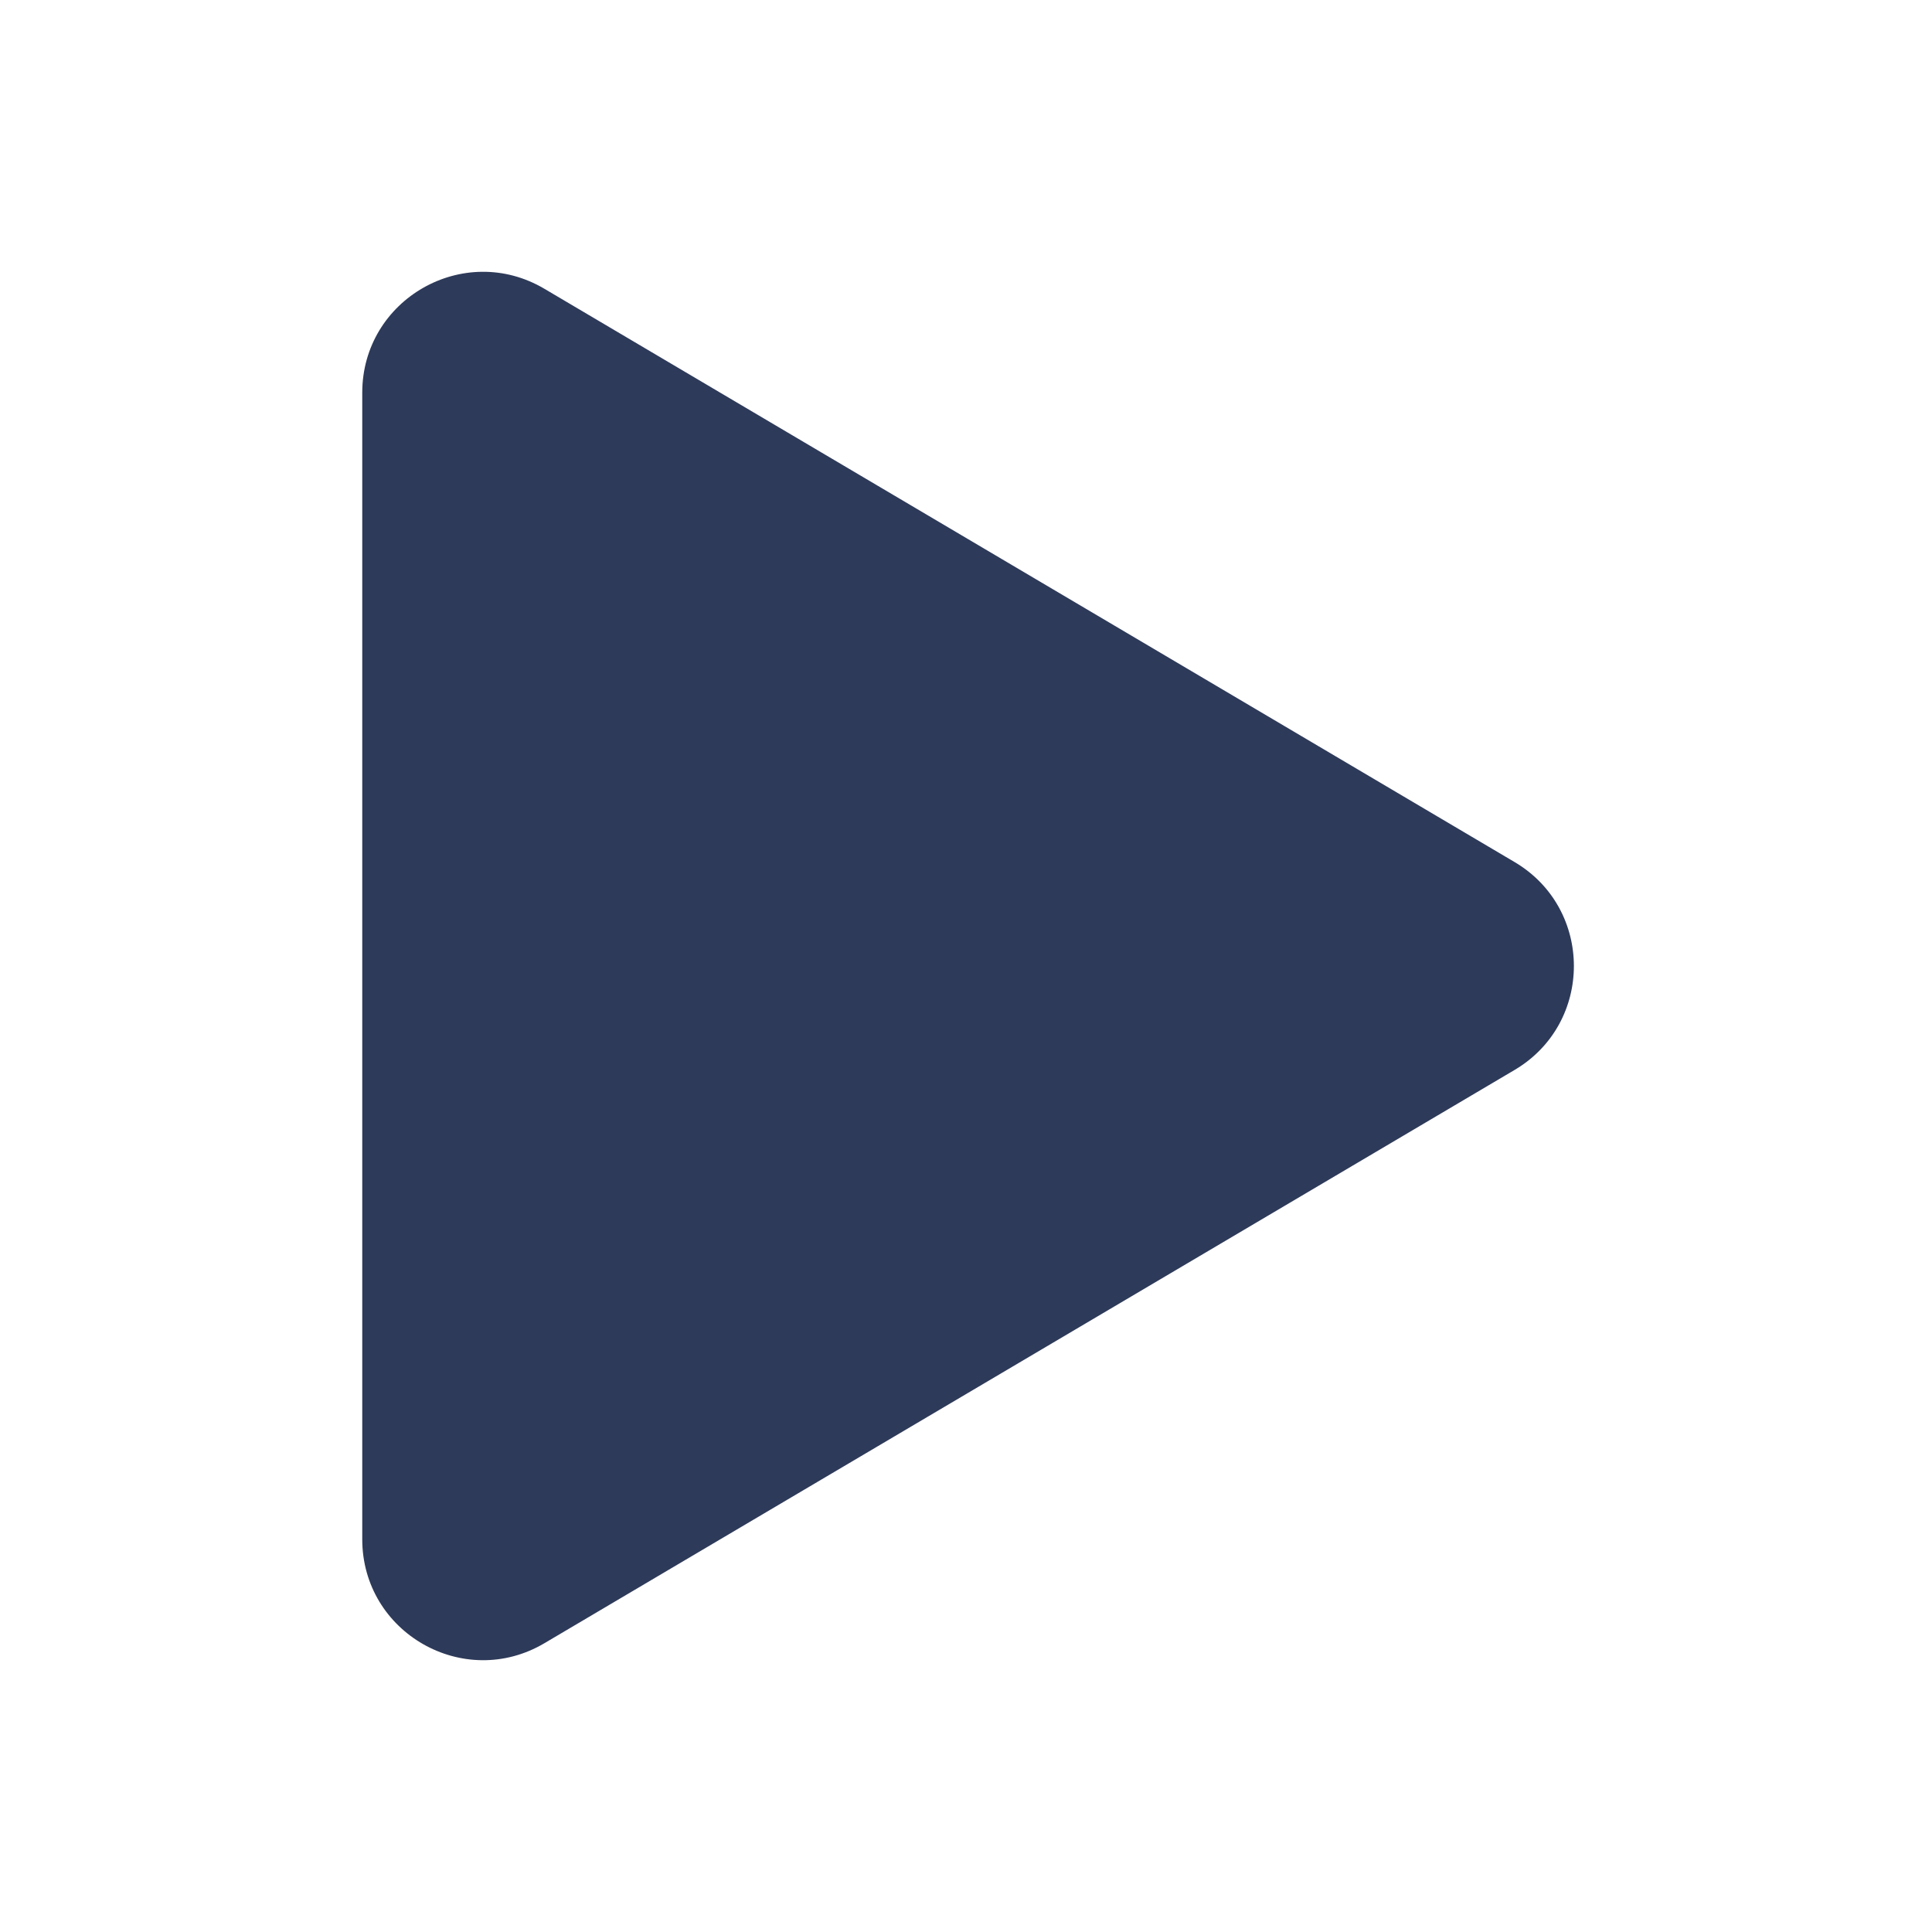
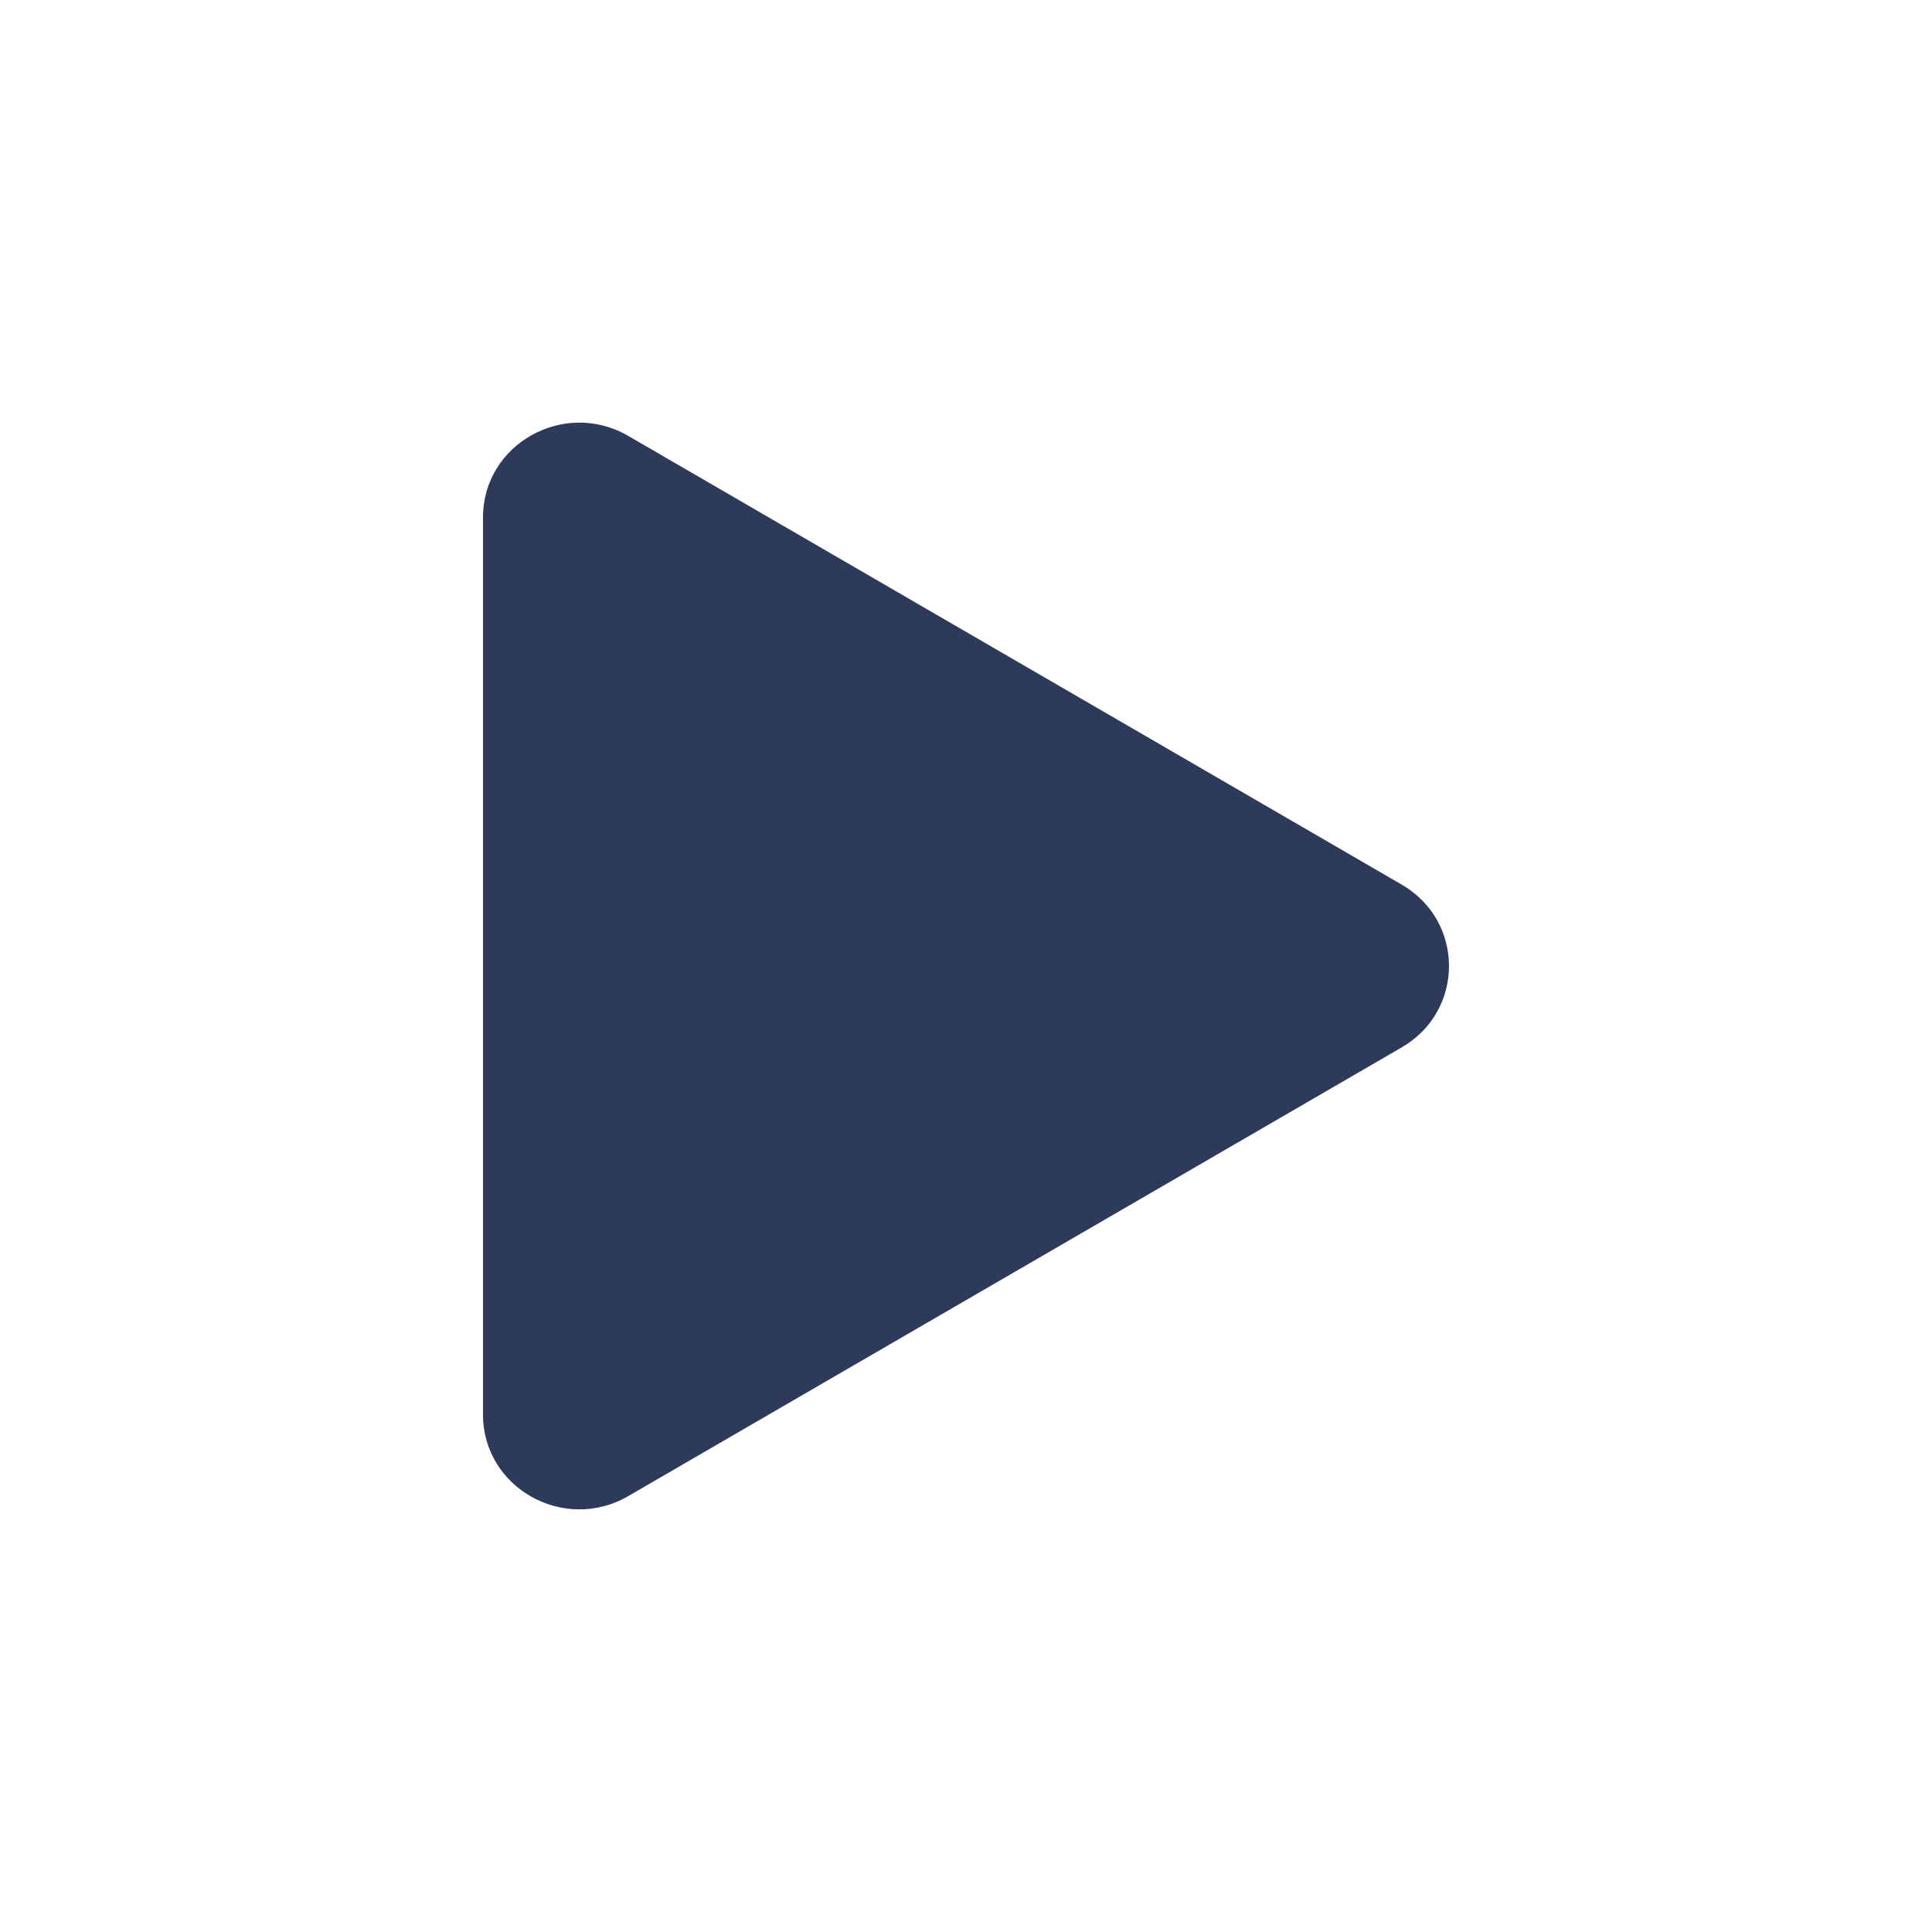
<svg xmlns="http://www.w3.org/2000/svg" width="32" height="32" viewBox="0 0 32 32" fill="none">
-   <path d="M25.086 14.278L9.017 4.783C7.684 3.995 6 4.956 6 6.505V25.495C6 27.044 7.684 28.005 9.017 27.217L25.086 17.722C26.396 16.948 26.396 15.052 25.086 14.278Z" fill="#2E3A59" />
+   <path d="M23.217 14.652L10.406 7.22C9.343 6.603 8 7.356 8 8.568V23.432C8 24.644 9.343 25.397 10.406 24.78L23.217 17.348C24.261 16.742 24.261 15.258 23.217 14.652Z" fill="#2E3A59" />
</svg>
